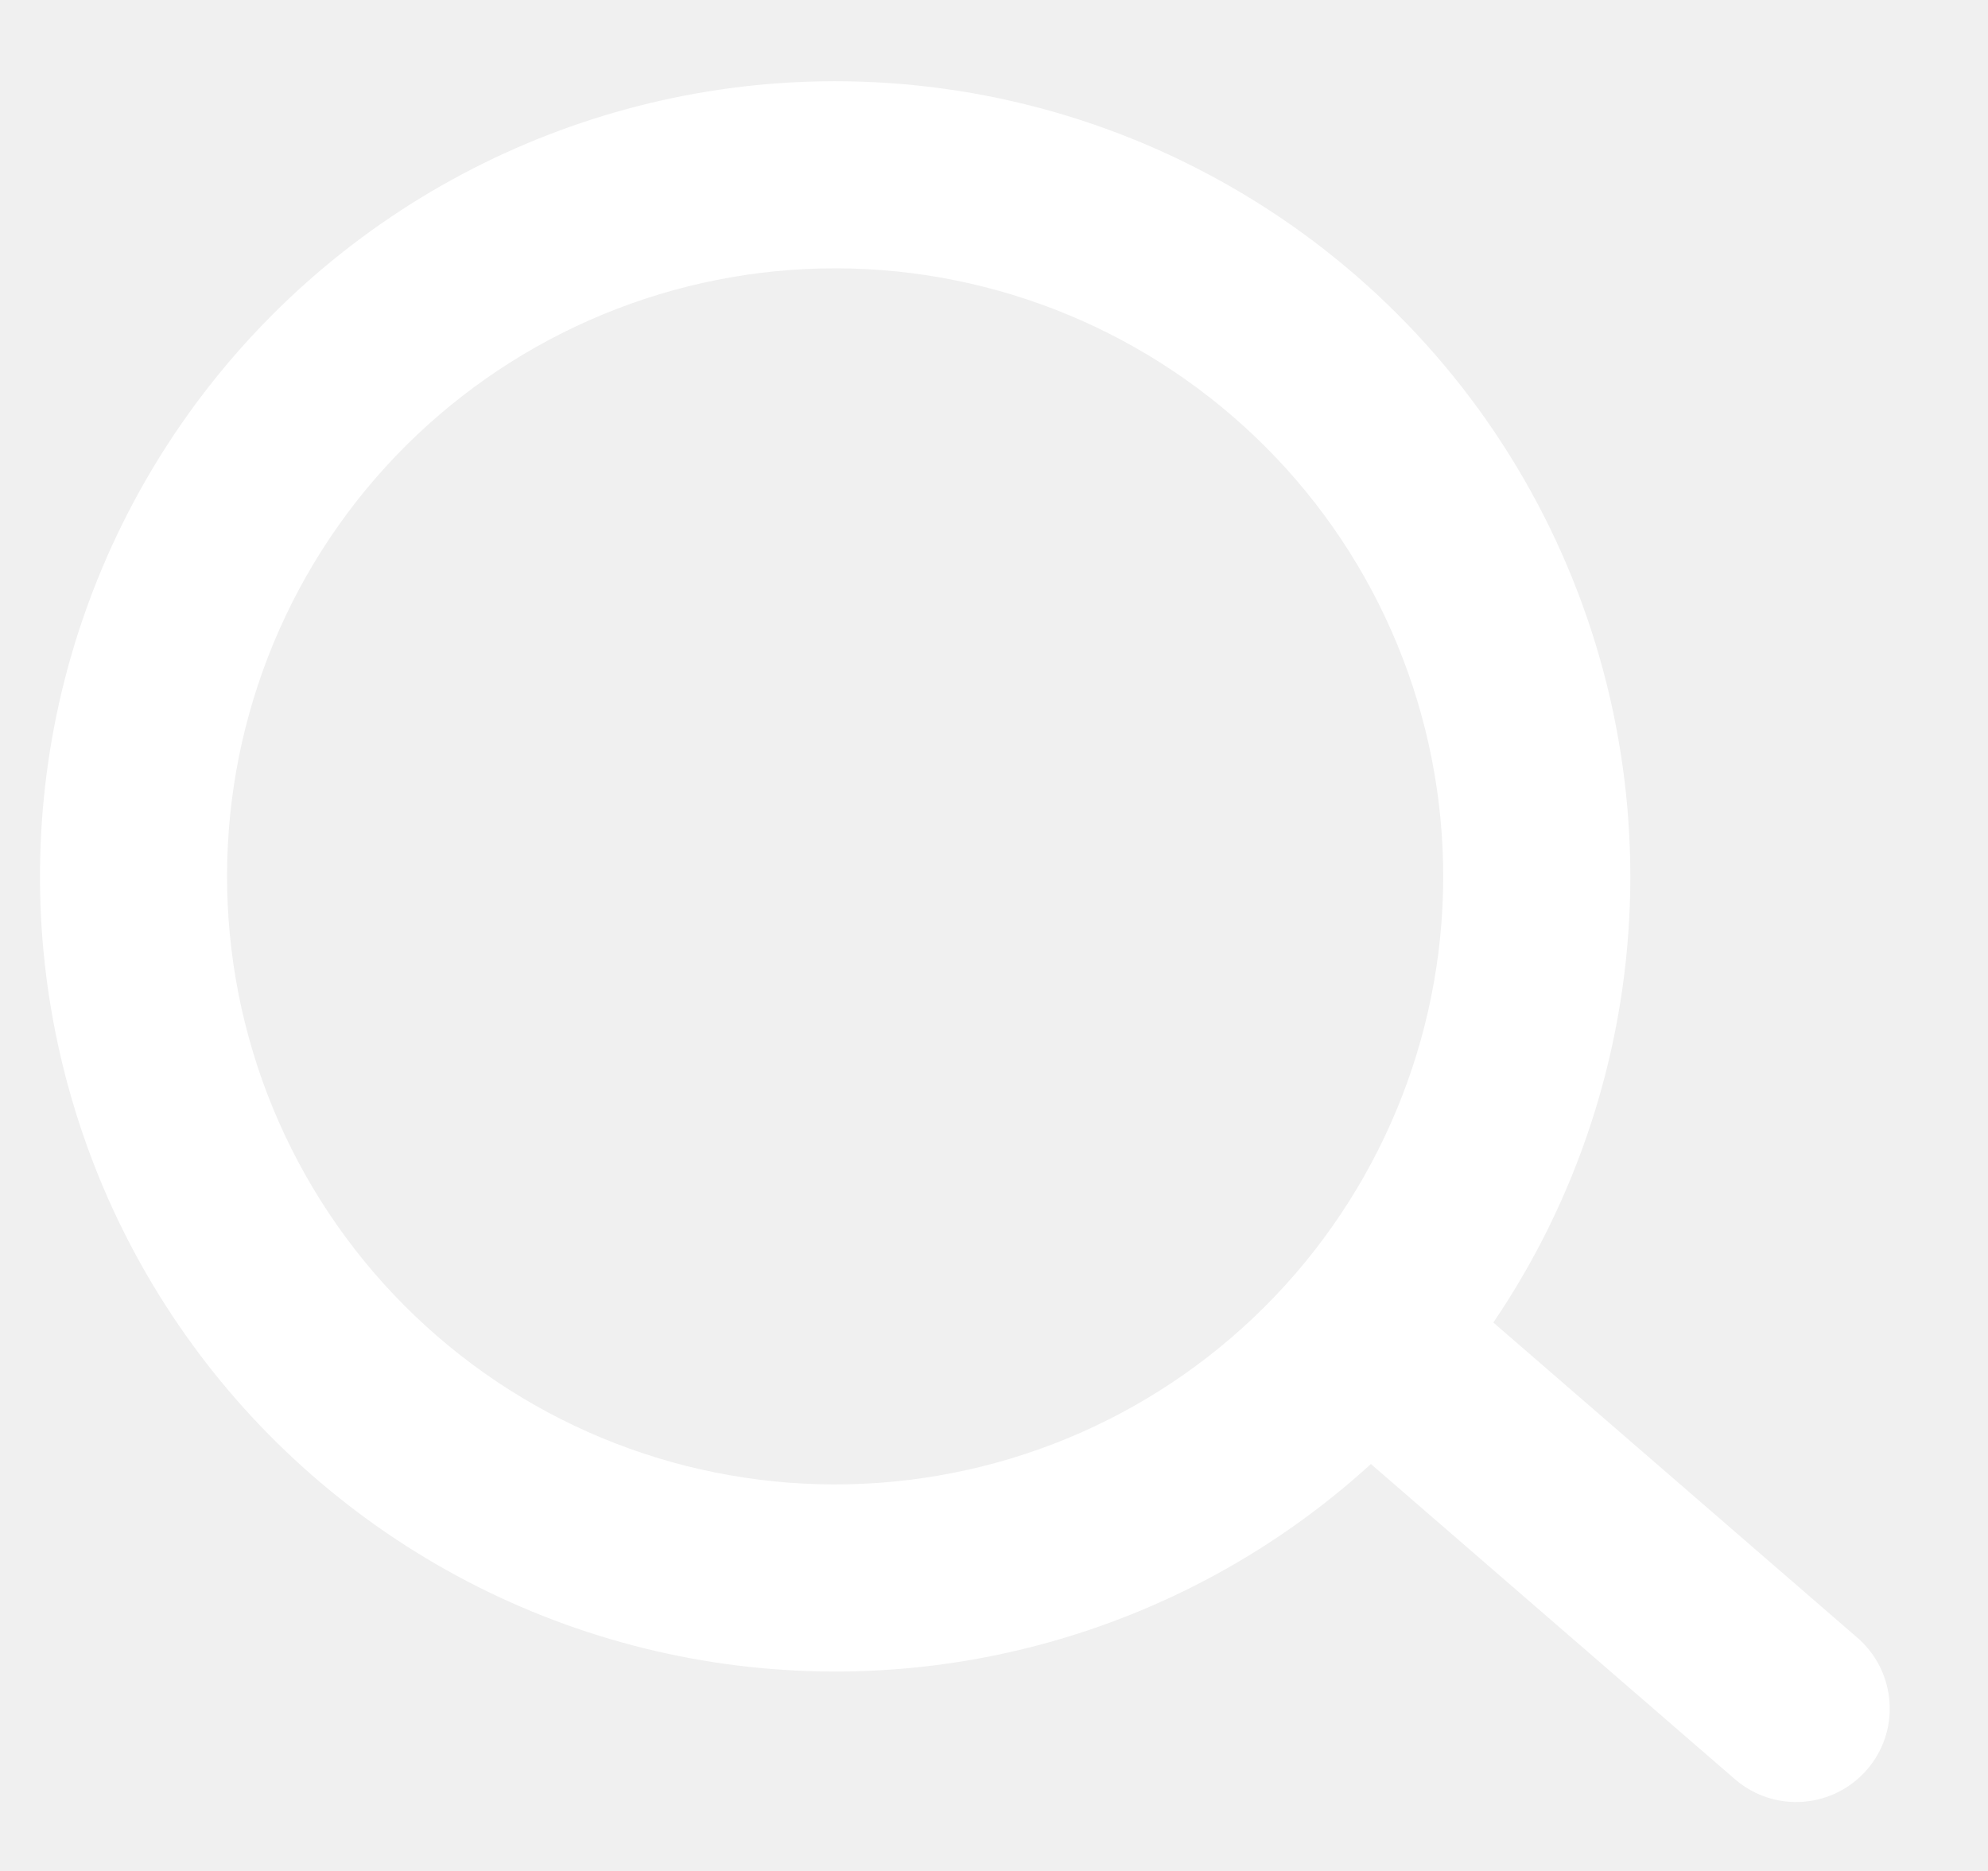
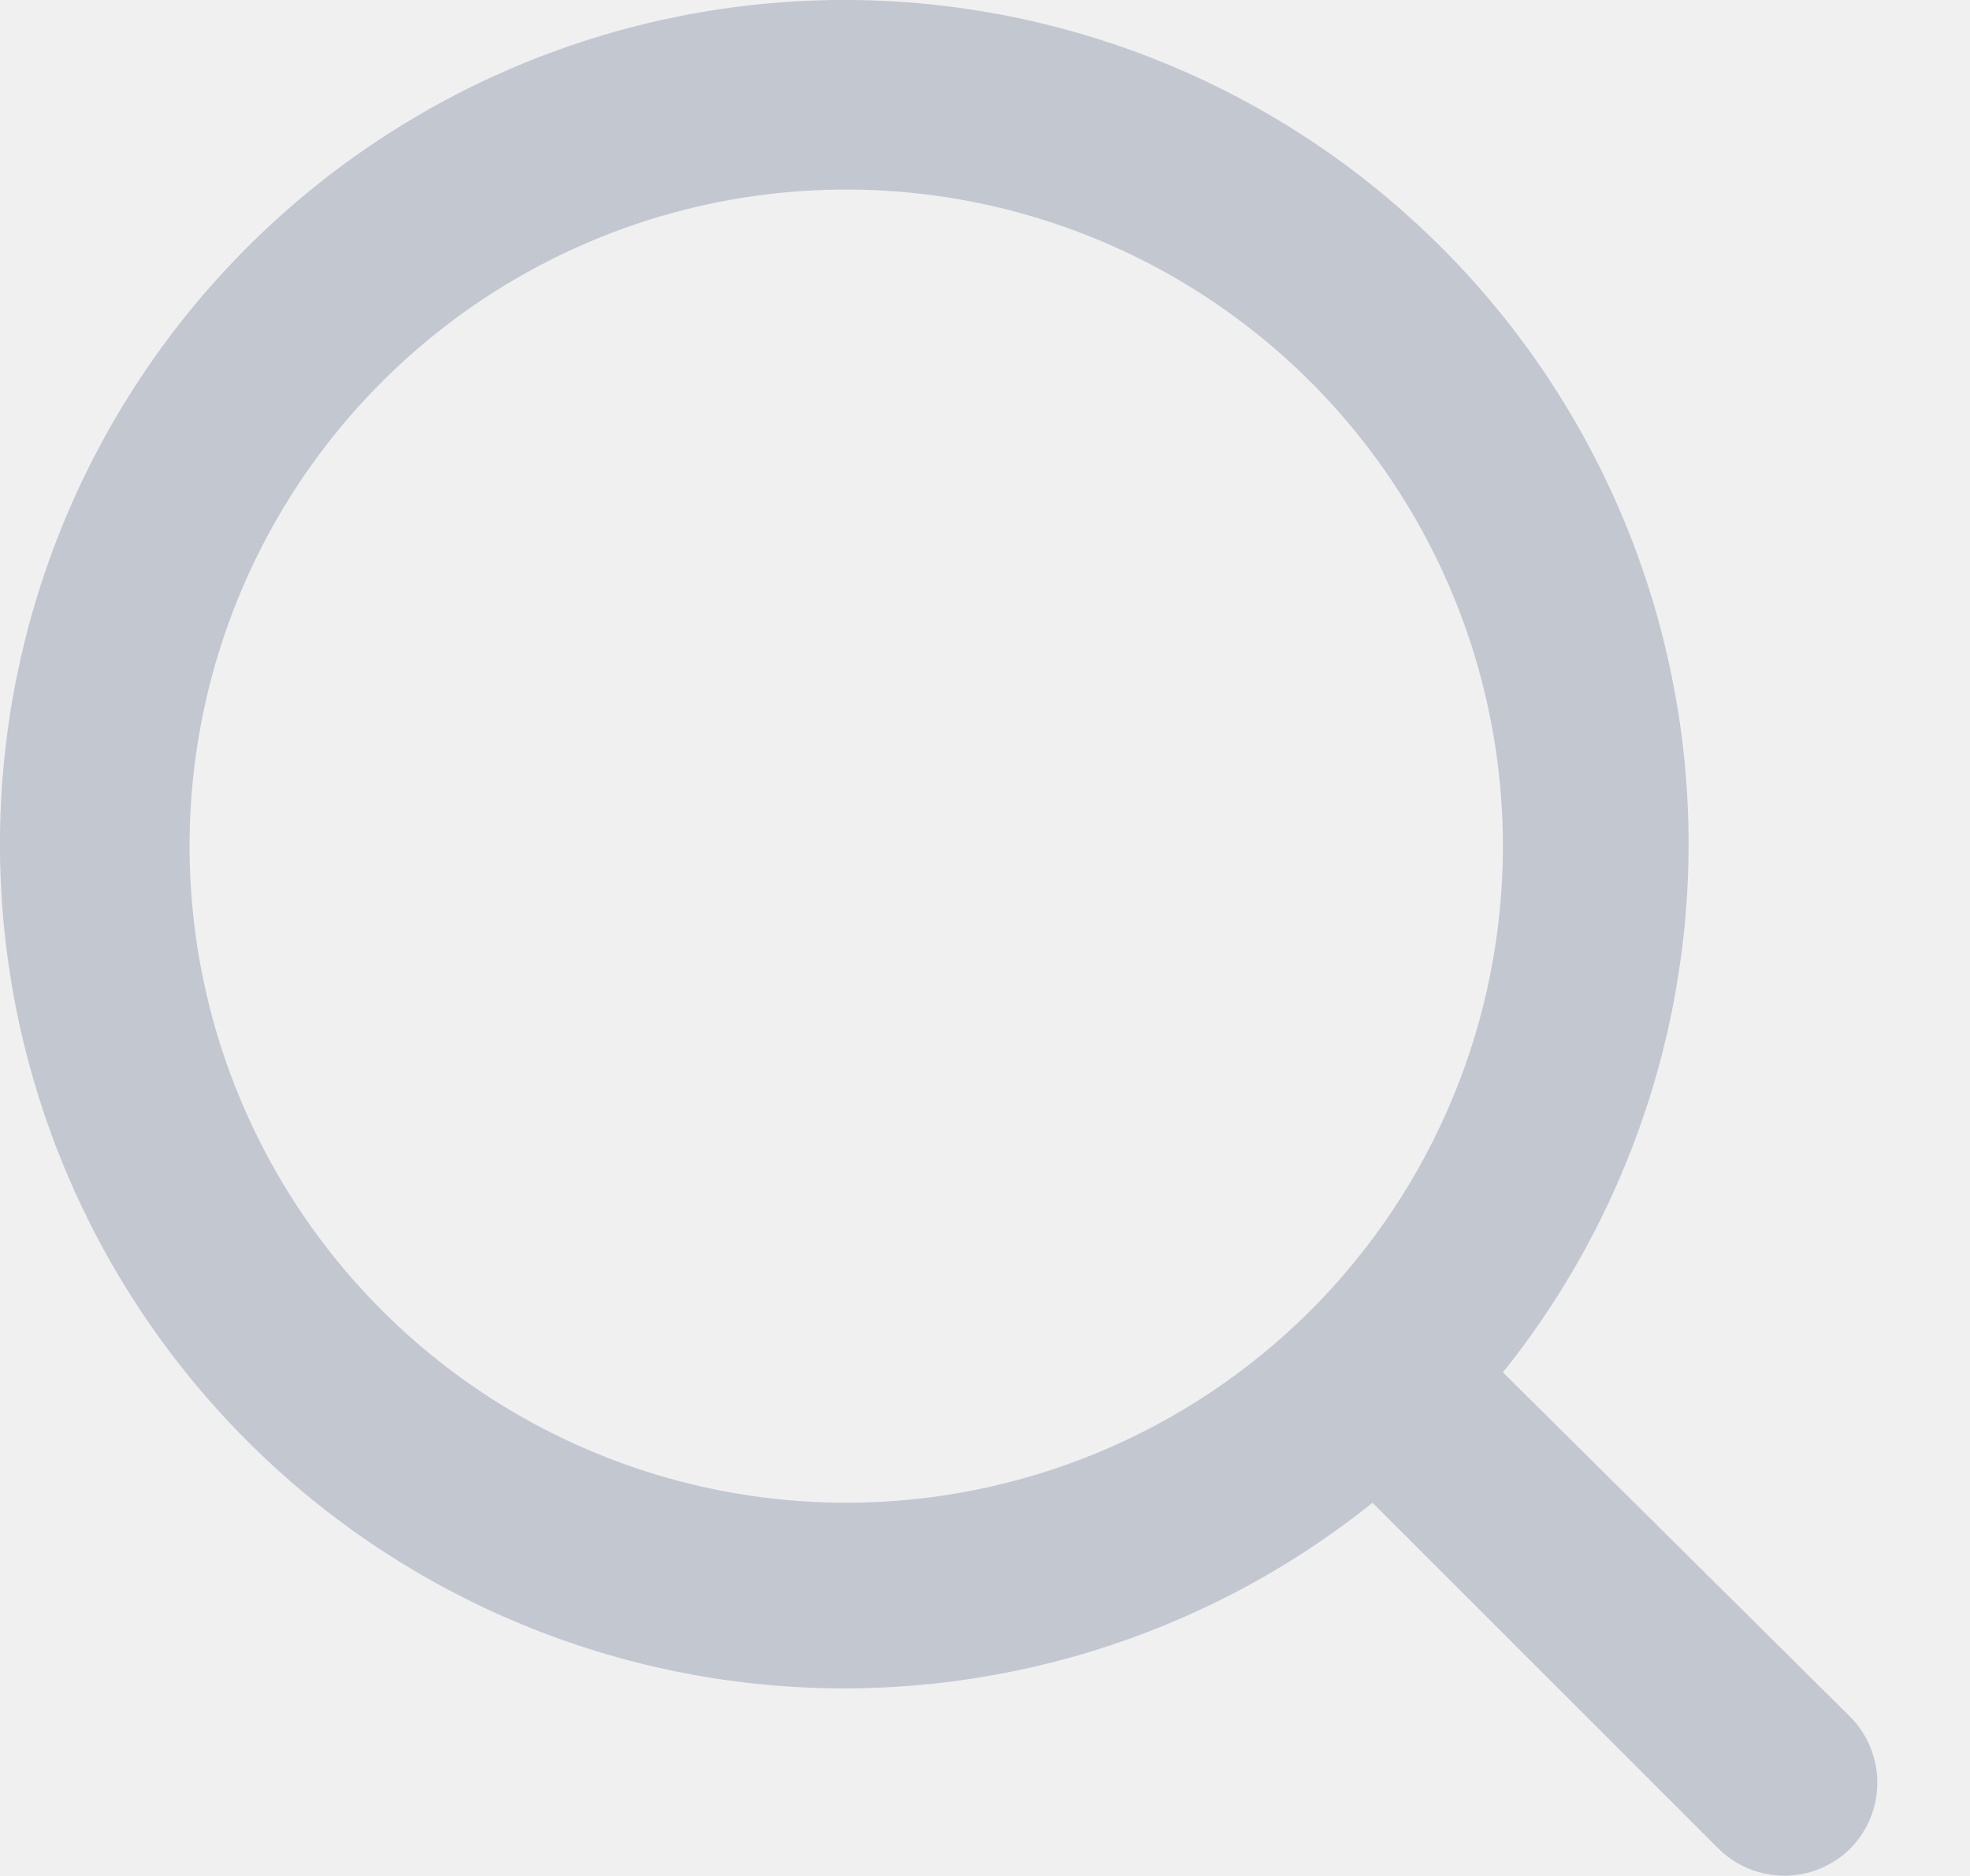
- <svg xmlns="http://www.w3.org/2000/svg" width="17" height="16" viewBox="0 0 17 16" fill="none">
-   <path fill-rule="evenodd" clip-rule="evenodd" d="M6.653 0.712C5.572 0.79 4.525 1.126 3.599 1.691C2.674 2.256 1.897 3.034 1.333 3.96C0.769 4.886 0.435 5.934 0.359 7.015C0.282 8.097 0.466 9.181 0.893 10.178C1.321 11.174 1.981 12.054 2.818 12.743C3.655 13.433 4.645 13.912 5.704 14.141C6.764 14.37 7.863 14.343 8.91 14.061C9.957 13.779 10.922 13.251 11.723 12.52L14.847 15.225C15.008 15.359 15.215 15.425 15.424 15.408C15.633 15.391 15.827 15.293 15.965 15.134C16.102 14.976 16.172 14.77 16.158 14.56C16.145 14.351 16.05 14.155 15.894 14.015L12.77 11.31C13.487 10.254 13.891 9.017 13.937 7.741C13.983 6.465 13.669 5.202 13.031 4.096C12.393 2.99 11.456 2.086 10.328 1.488C9.201 0.889 7.927 0.621 6.653 0.712ZM1.955 7.868C1.856 6.492 2.307 5.134 3.21 4.091C4.113 3.049 5.393 2.407 6.768 2.308C8.144 2.209 9.502 2.661 10.545 3.564C11.588 4.466 12.229 5.746 12.328 7.122C12.427 8.497 11.975 9.856 11.072 10.899C10.17 11.941 8.89 12.583 7.514 12.681C6.139 12.78 4.78 12.329 3.738 11.426C2.695 10.523 2.054 9.244 1.955 7.868Z" fill="white" />
+ <svg xmlns="http://www.w3.org/2000/svg" width="21" height="20" viewBox="0 0 21 20" fill="none">
+   <path d="M19.731 18.311L16.021 14.631C17.461 12.835 18.158 10.556 17.97 8.262C17.781 5.968 16.721 3.834 15.006 2.298C13.292 0.761 11.055 -0.06 8.754 0.003C6.453 0.066 4.264 1.008 2.636 2.636C1.008 4.264 0.066 6.453 0.003 8.754C-0.06 11.055 0.761 13.292 2.298 15.006C3.834 16.721 5.968 17.781 8.262 17.97C10.556 18.158 12.835 17.461 14.631 16.021L18.311 19.701C18.404 19.795 18.515 19.869 18.636 19.92C18.758 19.971 18.889 19.997 19.021 19.997C19.153 19.997 19.284 19.971 19.405 19.92C19.527 19.869 19.638 19.795 19.731 19.701C19.911 19.514 20.012 19.265 20.012 19.006C20.012 18.747 19.911 18.497 19.731 18.311ZM9.021 16.021C7.636 16.021 6.283 15.61 5.132 14.841C3.981 14.072 3.084 12.979 2.554 11.7C2.024 10.421 1.885 9.013 2.155 7.655C2.425 6.297 3.092 5.05 4.071 4.071C5.05 3.092 6.297 2.425 7.655 2.155C9.013 1.885 10.421 2.024 11.7 2.554C12.979 3.084 14.072 3.981 14.841 5.132C15.61 6.283 16.021 7.636 16.021 9.021C16.021 10.877 15.283 12.658 13.971 13.971C12.658 15.283 10.877 16.021 9.021 16.021Z" fill="#C2C7D0" />
</svg>
